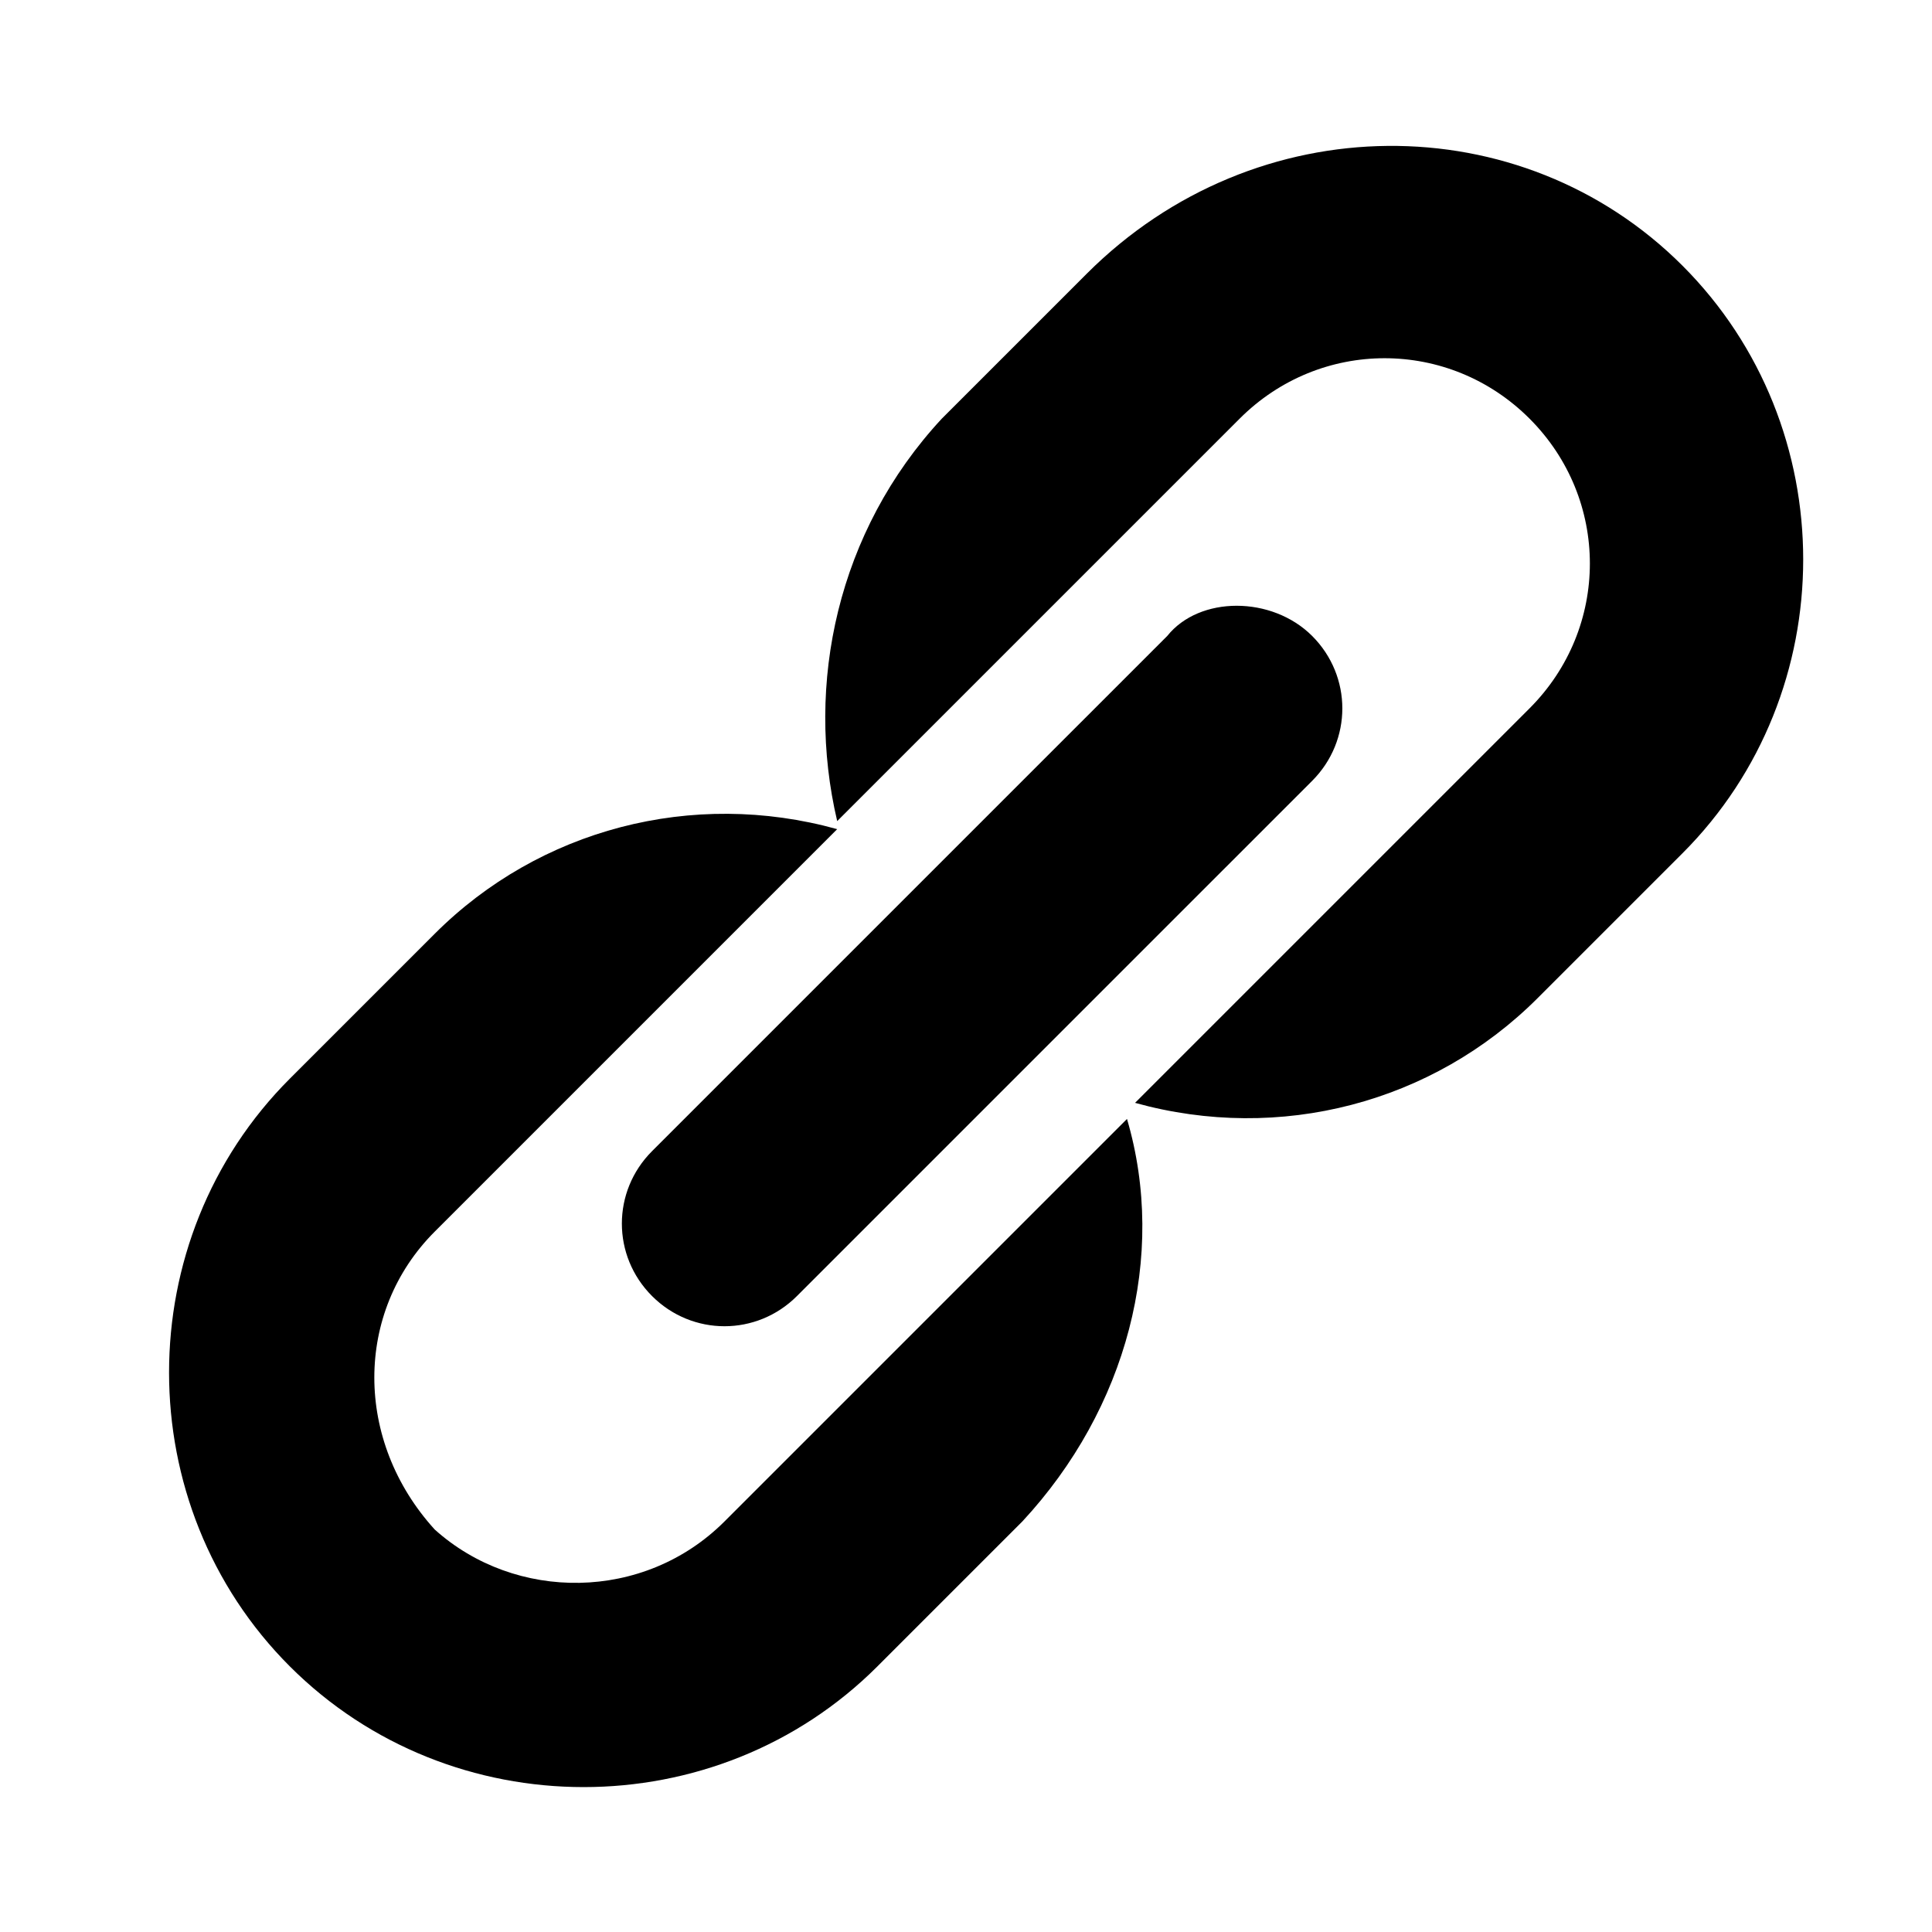
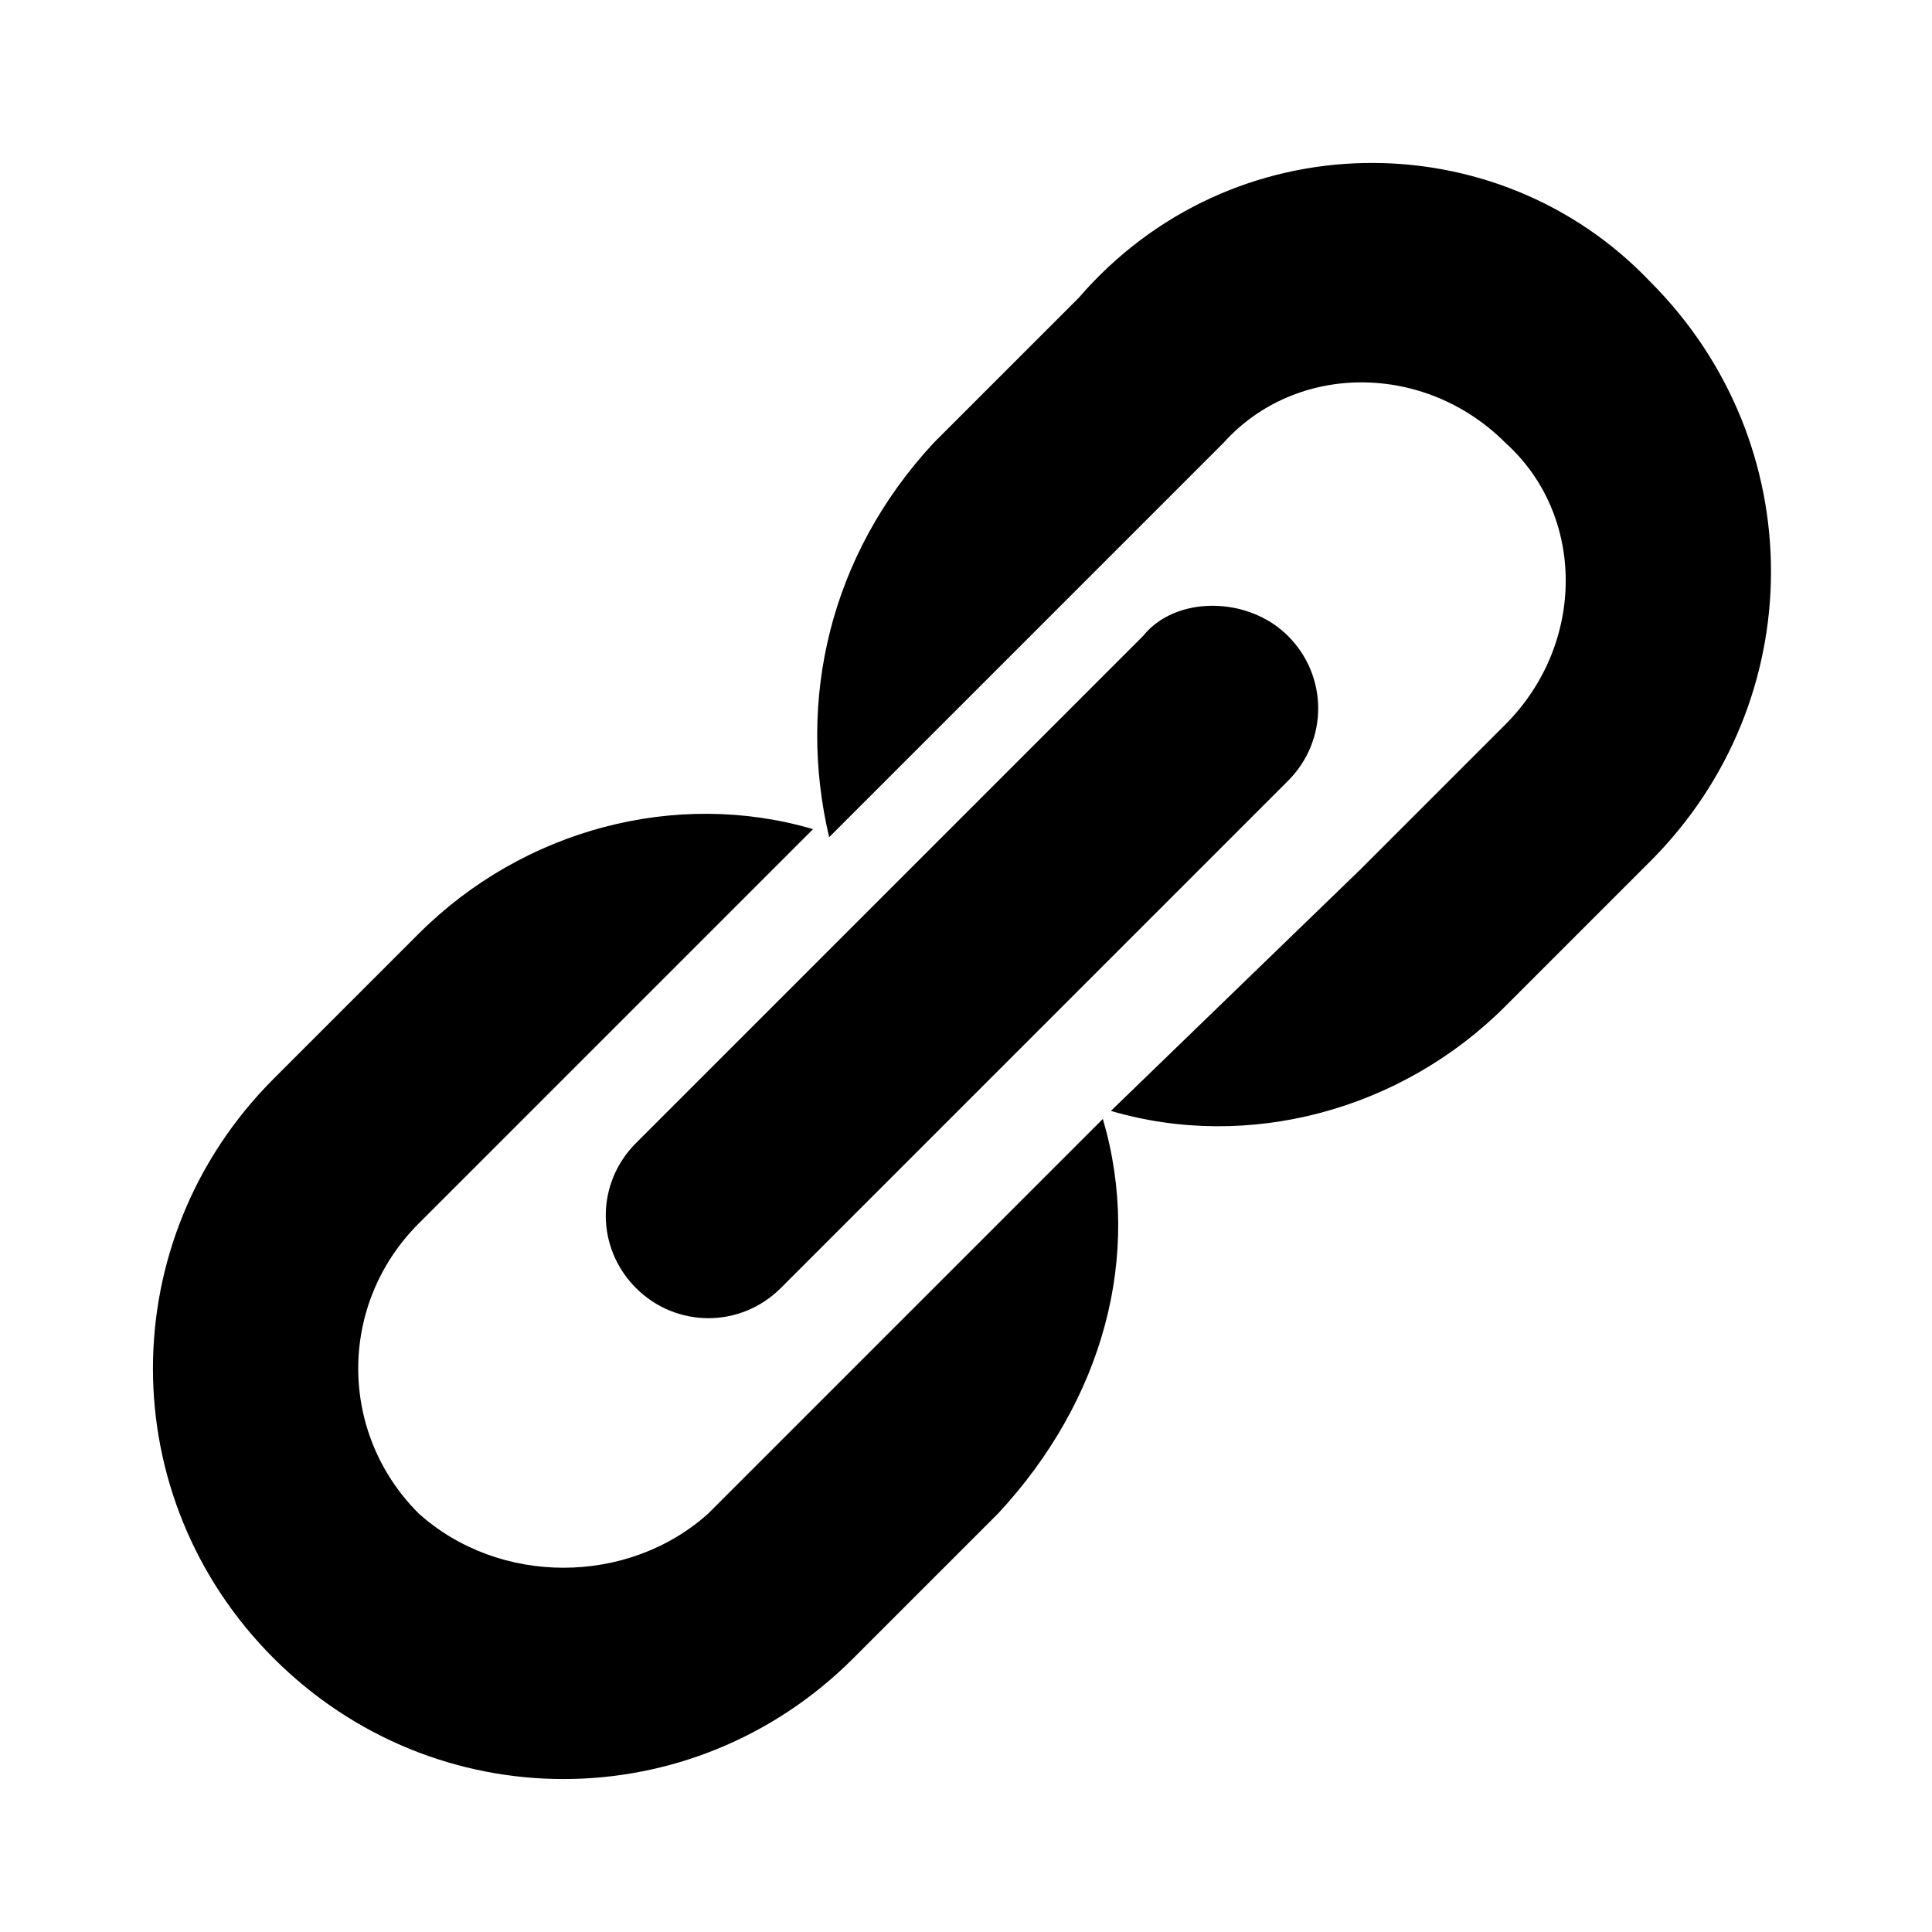
<svg xmlns="http://www.w3.org/2000/svg" version="1.1" id="Layer_1" x="0px" y="0px" width="24px" height="24px" viewBox="0 0 24 24" style="enable-background:new 0 0 24 24;" xml:space="preserve">
-   <path d="M20.9,3.3c2,2,2,5.3,0,7.3l-1.8,1.8c-1.3,1.3-3.2,1.8-5,1.3l3.1-3.1l0.9-0.9l0.9-0.9c1-1,1-2.6,0-3.6c-1-1-2.6-1-3.6,0  l-0.9,0.9l-4.1,4.1c-0.4-1.7,0-3.6,1.3-5l1.8-1.8C15.6,1.3,18.9,1.3,20.9,3.3z M9.9,16.1l6.4-6.4c0.5-0.5,0.5-1.3,0-1.8  c-0.5-0.5-1.4-0.5-1.8,0l-6.4,6.4c-0.5,0.5-0.5,1.3,0,1.8C8.6,16.6,9.4,16.6,9.9,16.1z M9,18.9l5-5c0.5,1.7,0,3.6-1.3,5l-1.8,1.8  c-2,2-5.3,2-7.3,0c-2-2-2-5.3,0-7.3l1.8-1.8c1.3-1.3,3.2-1.8,5-1.3l-5,5c-1,1-1,2.6,0,3.7C6.4,19.9,8,19.9,9,18.9z" />
+   <path d="M20.5,3.5c2,2,2,5.2,0,7.2l-1.8,1.8c-1.3,1.3-3.2,1.8-4.9,1.3l3.1-3l0.9-0.9l0.9-0.9c1-1,1-2.6,0-3.5c-1-1-2.6-1-3.5,0  l-0.9,0.9l-4,4c-0.4-1.7,0-3.5,1.3-4.9l1.8-1.8C15.3,1.5,18.6,1.5,20.5,3.5z M9.7,16L16,9.7c0.5-0.5,0.5-1.3,0-1.8  c-0.5-0.5-1.4-0.5-1.8,0l-6.3,6.3c-0.5,0.5-0.5,1.3,0,1.8C8.4,16.5,9.2,16.5,9.7,16z M8.8,18.8l4.9-4.9c0.5,1.7,0,3.5-1.3,4.9  l-1.8,1.8c-2,2-5.2,2-7.2,0s-2-5.2,0-7.2l1.8-1.8c1.3-1.3,3.2-1.8,4.9-1.3l-4.9,4.9c-1,1-1,2.6,0,3.6C6.2,19.7,7.8,19.7,8.8,18.8z" />
</svg>
